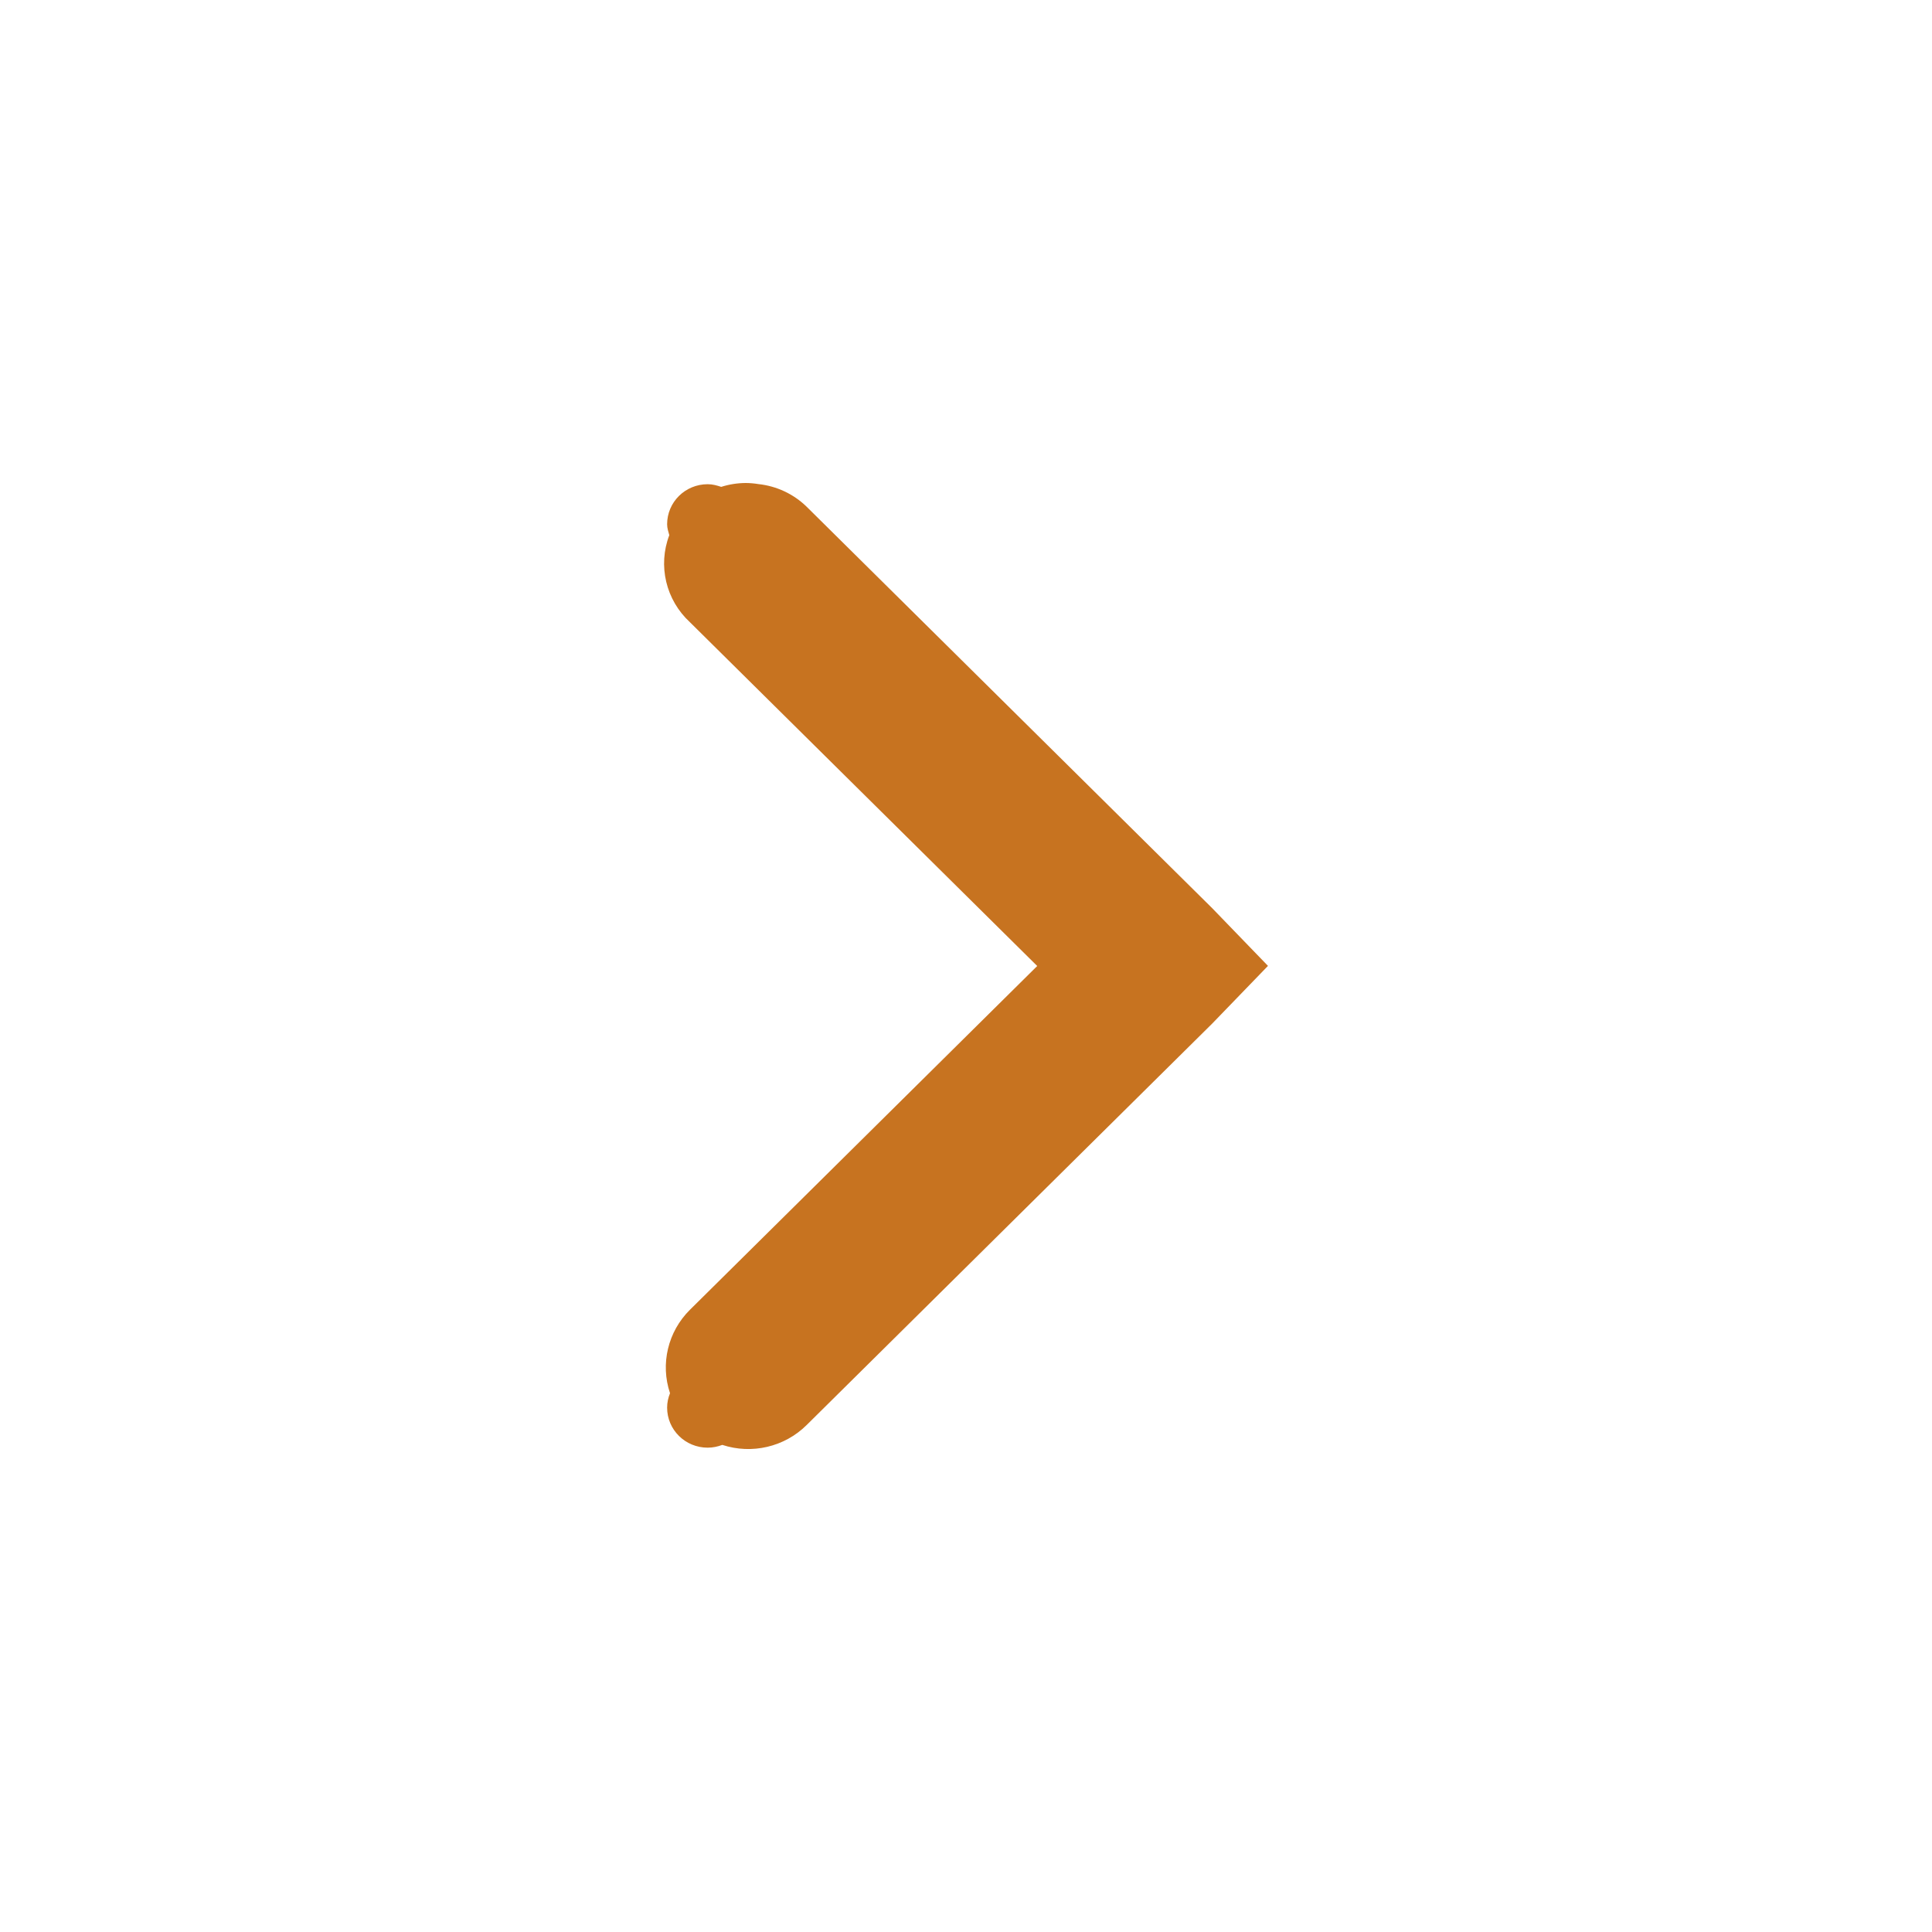
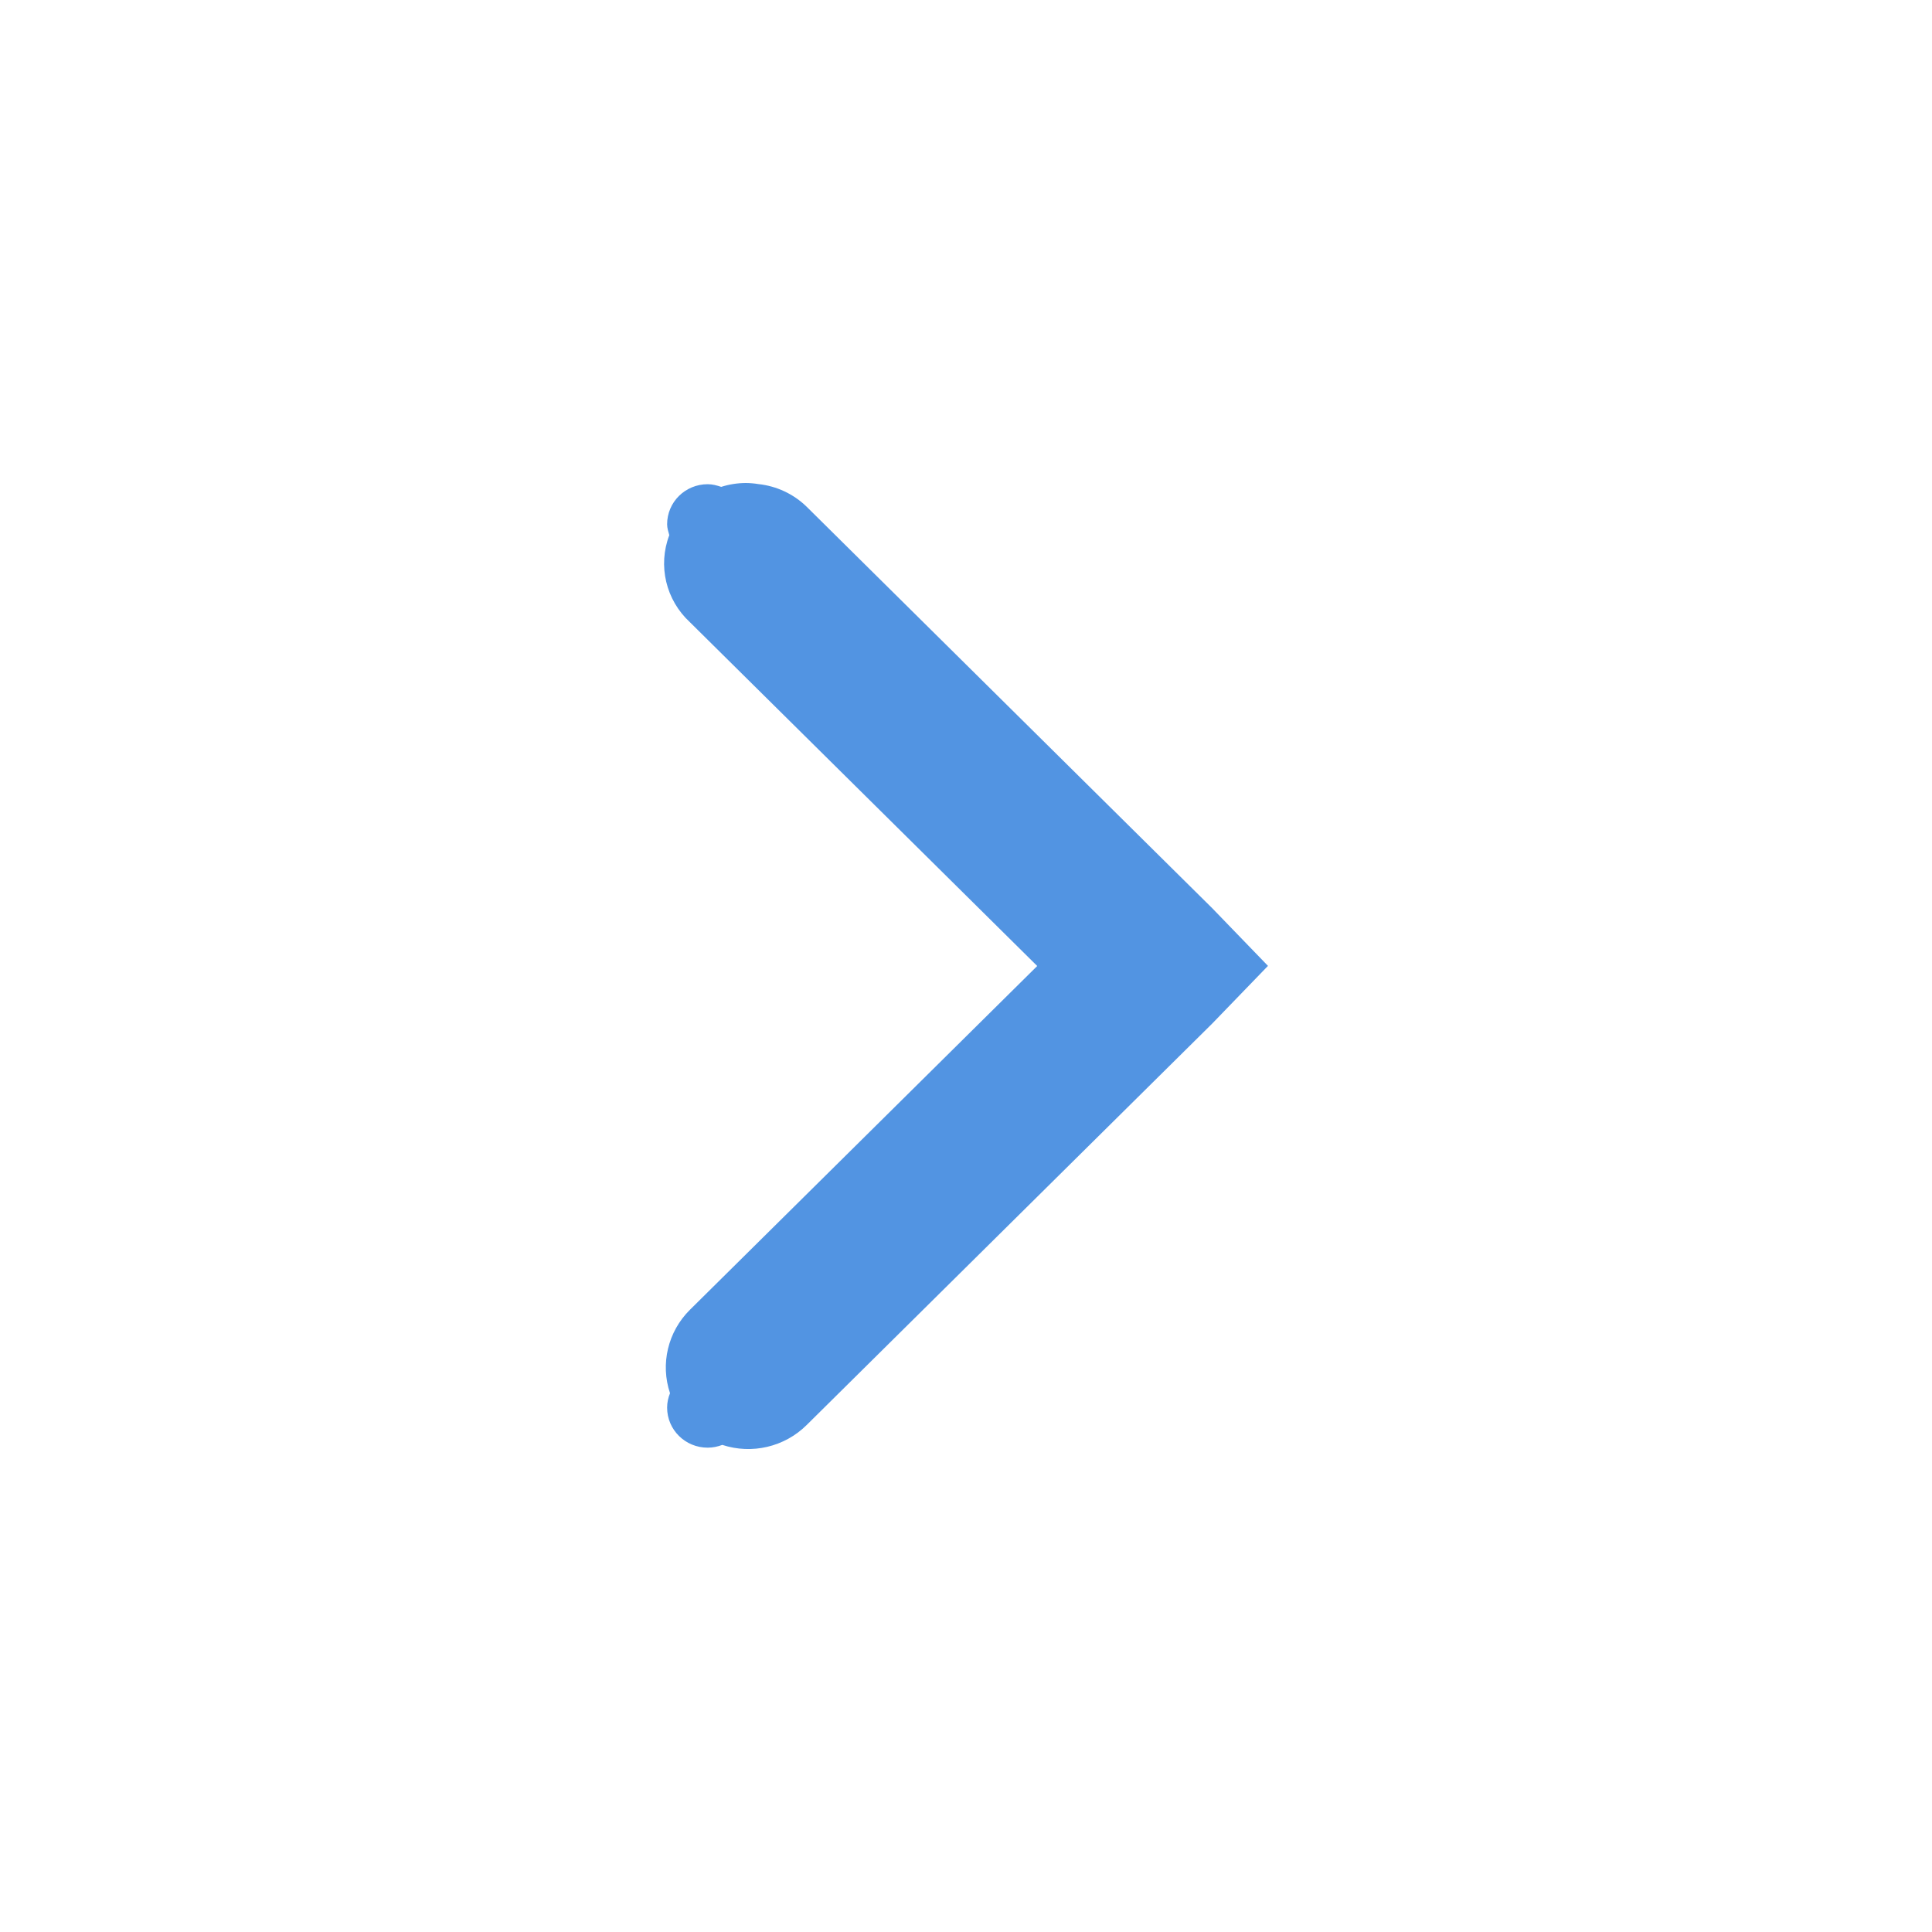
<svg xmlns="http://www.w3.org/2000/svg" height="16" id="svg7384" version="1.1" width="16">
  <defs id="defs7386" />
  <g id="layer9" style="display:inline" transform="translate(-100.0002,-747)" />
  <g id="layer10" transform="translate(-100.0002,-747)" />
  <g id="layer11" transform="translate(-100.0002,-747)" />
  <g id="layer13" transform="translate(-100.0002,-747)" />
  <g id="layer14" transform="translate(-100.0002,-747)" />
  <g id="layer15" style="display:inline" transform="translate(-100.0002,-747)" />
  <g id="g71291" style="display:inline" transform="translate(-100.0002,-747)" />
  <g id="g4953" style="display:inline" transform="translate(-100.0002,-747)" />
  <g id="layer12" style="display:inline" transform="translate(-100.0002,-747)">
-     <path style="color:#000000;font-style:normal;font-variant:normal;font-weight:normal;font-stretch:normal;font-size:medium;line-height:normal;font-family:Sans;-inkscape-font-specification:Sans;text-indent:0;text-align:start;text-decoration:none;text-decoration-line:none;letter-spacing:normal;word-spacing:normal;text-transform:none;direction:ltr;block-progression:tb;writing-mode:lr-tb;baseline-shift:baseline;text-anchor:start;display:inline;overflow:visible;visibility:visible;fill:#c77320;fill-opacity:1;stroke:none;stroke-width:2;marker:none;enable-background:accumulate" d="m 106.177,751 a 0.672,0.665 0 0 1 0.104,0.009 0.672,0.665 0 0 1 0.399,0.187 l 3.359,3.325 0.462,0.478 -0.462,0.478 -3.359,3.325 a 0.683,0.676 0 0 1 -0.698,0.164 c -0.037,0.014 -0.078,0.023 -0.121,0.023 -0.186,0 -0.336,-0.148 -0.336,-0.332 0,-0.042 0.009,-0.082 0.024,-0.119 a 0.683,0.676 0 0 1 0.165,-0.691 l 2.876,-2.847 -2.876,-2.847 a 0.672,0.665 0 0 1 -0.171,-0.721 c -0.008,-0.029 -0.018,-0.058 -0.018,-0.09 0,-0.184 0.15,-0.332 0.336,-0.332 0.04,0 0.076,0.01 0.112,0.022 A 0.672,0.665 0 0 1 106.177,751 Z" id="path6040" />
+     <path style="color:#000000;font-style:normal;font-variant:normal;font-weight:normal;font-stretch:normal;font-size:medium;line-height:normal;font-family:Sans;-inkscape-font-specification:Sans;text-indent:0;text-align:start;text-decoration:none;text-decoration-line:none;letter-spacing:normal;word-spacing:normal;text-transform:none;direction:ltr;block-progression:tb;writing-mode:lr-tb;baseline-shift:baseline;text-anchor:start;display:inline;overflow:visible;visibility:visible;fill:#5294e2;fill-opacity:1;stroke:none;stroke-width:2;marker:none;enable-background:accumulate" d="m 106.177,751 a 0.672,0.665 0 0 1 0.104,0.009 0.672,0.665 0 0 1 0.399,0.187 l 3.359,3.325 0.462,0.478 -0.462,0.478 -3.359,3.325 a 0.683,0.676 0 0 1 -0.698,0.164 c -0.037,0.014 -0.078,0.023 -0.121,0.023 -0.186,0 -0.336,-0.148 -0.336,-0.332 0,-0.042 0.009,-0.082 0.024,-0.119 a 0.683,0.676 0 0 1 0.165,-0.691 l 2.876,-2.847 -2.876,-2.847 a 0.672,0.665 0 0 1 -0.171,-0.721 c -0.008,-0.029 -0.018,-0.058 -0.018,-0.09 0,-0.184 0.15,-0.332 0.336,-0.332 0.04,0 0.076,0.01 0.112,0.022 A 0.672,0.665 0 0 1 106.177,751 Z" id="path6040" />
  </g>
</svg>
